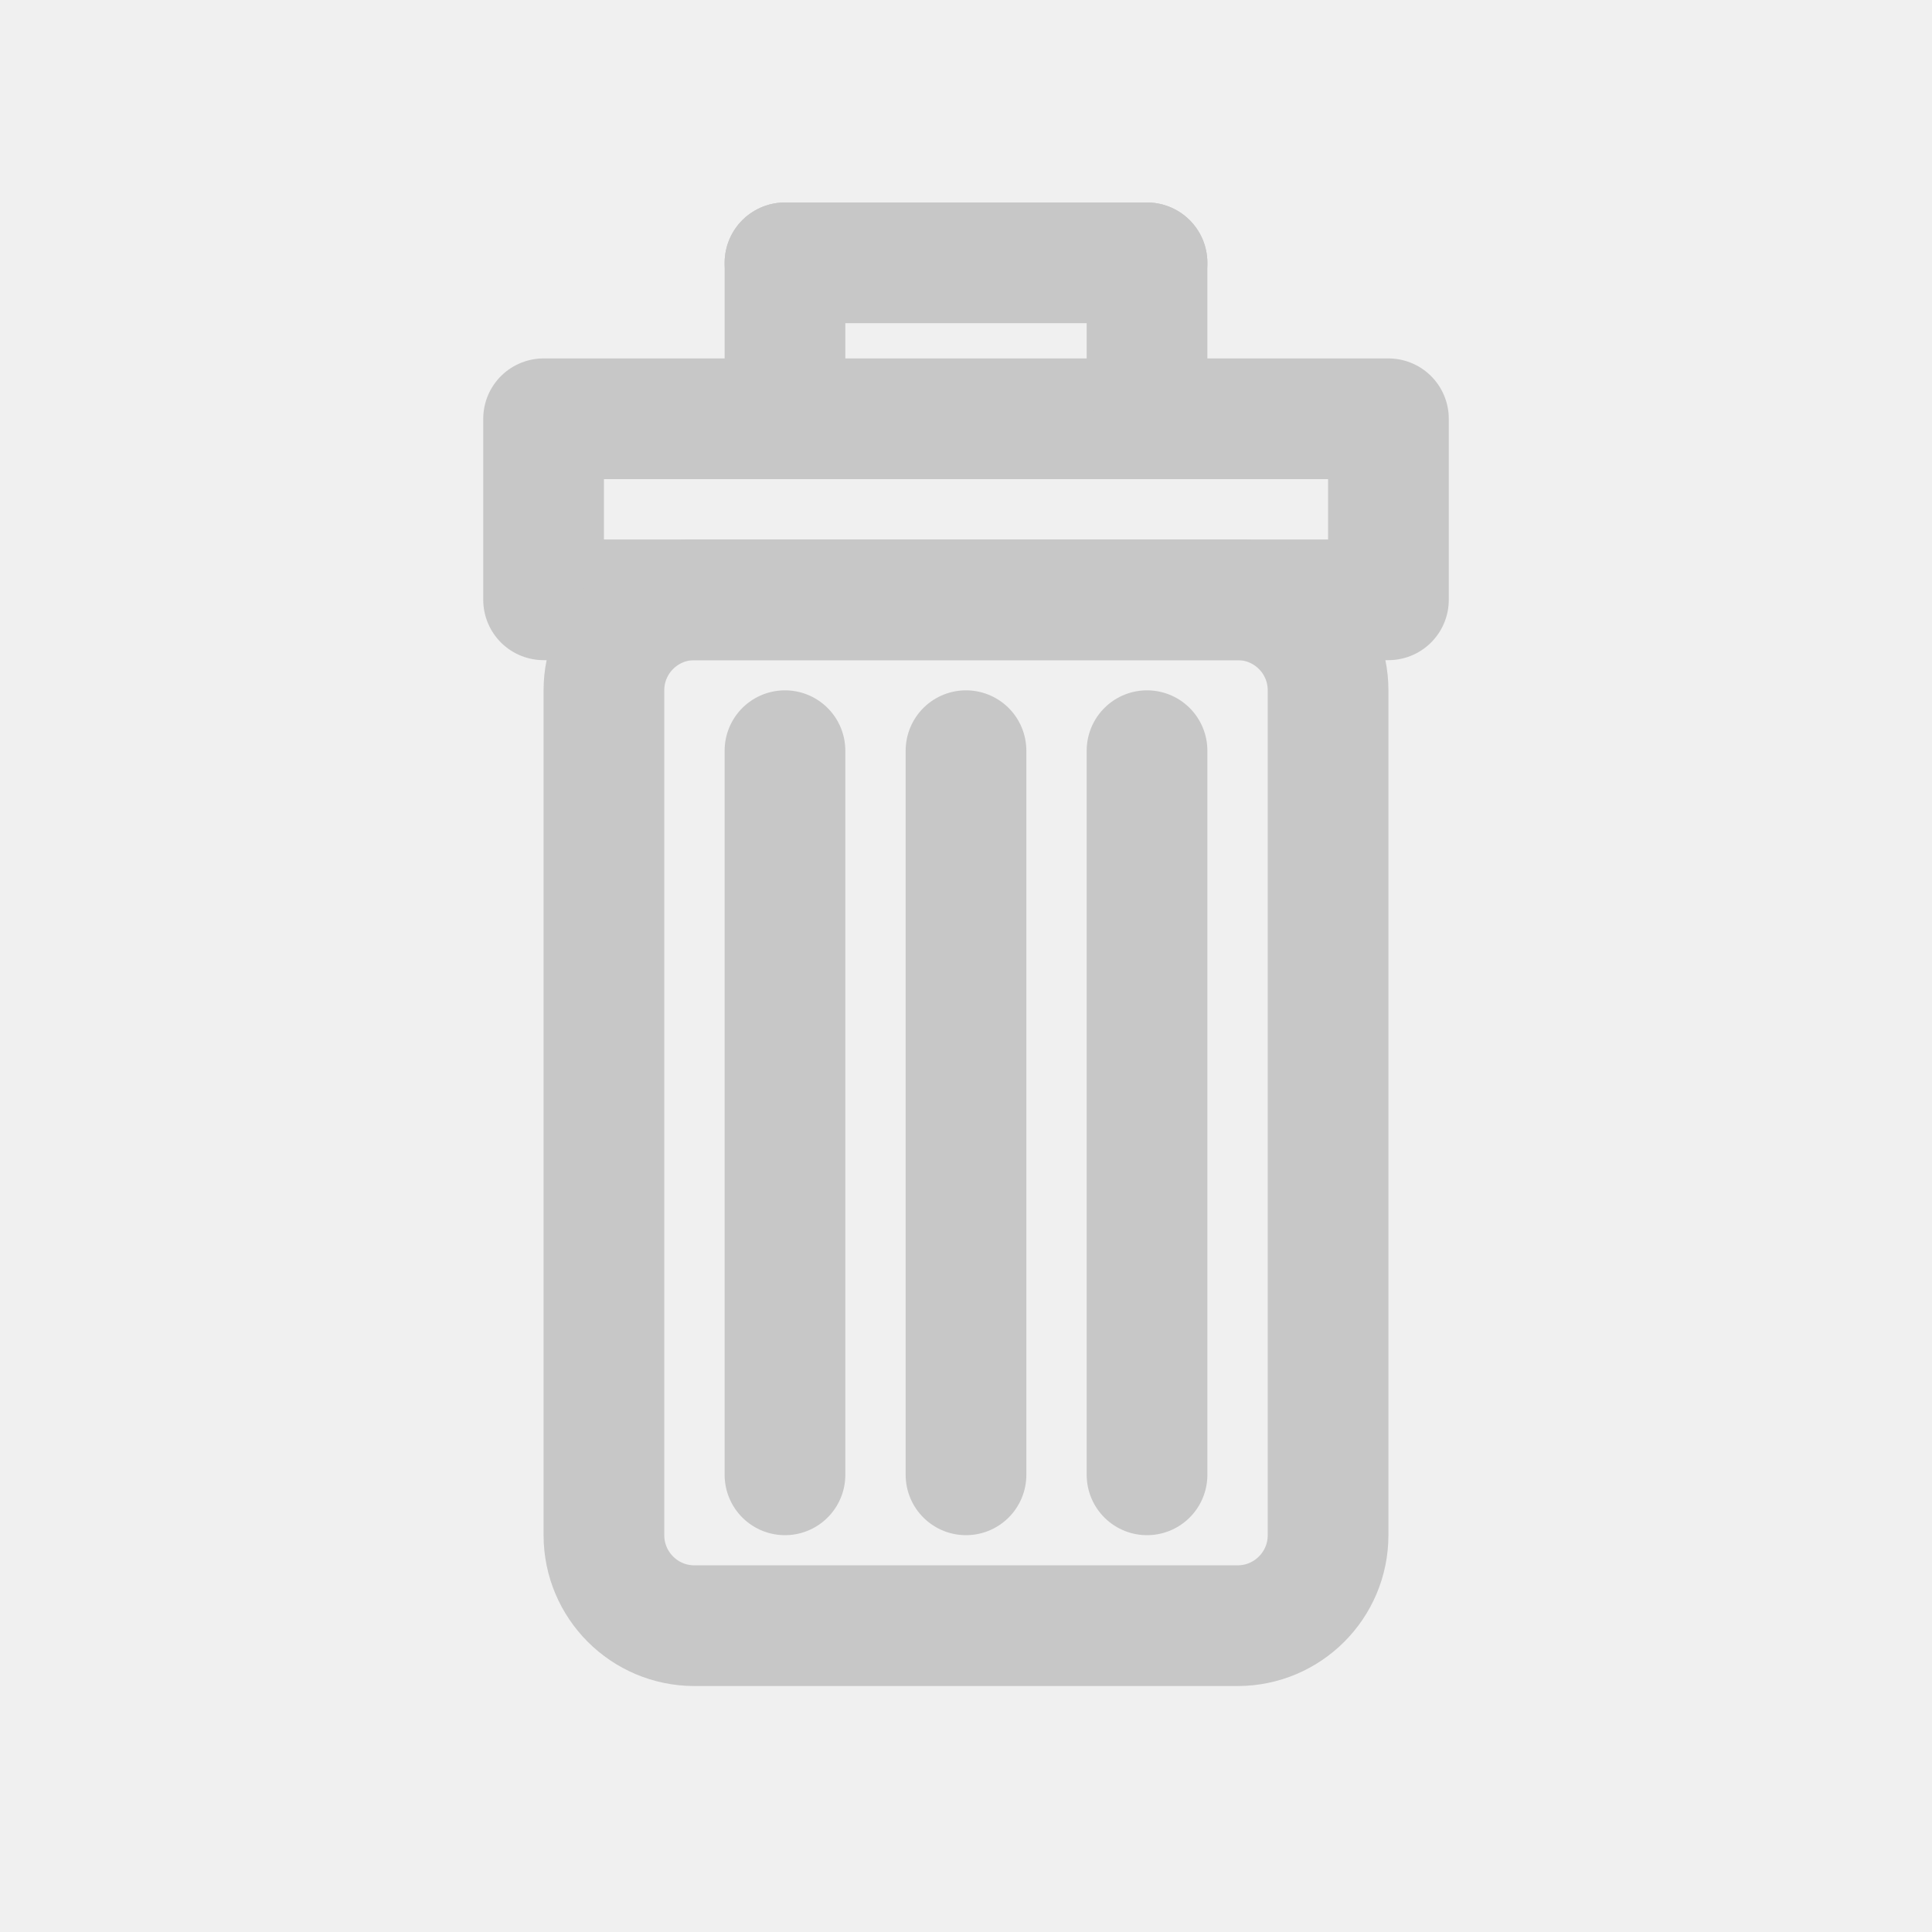
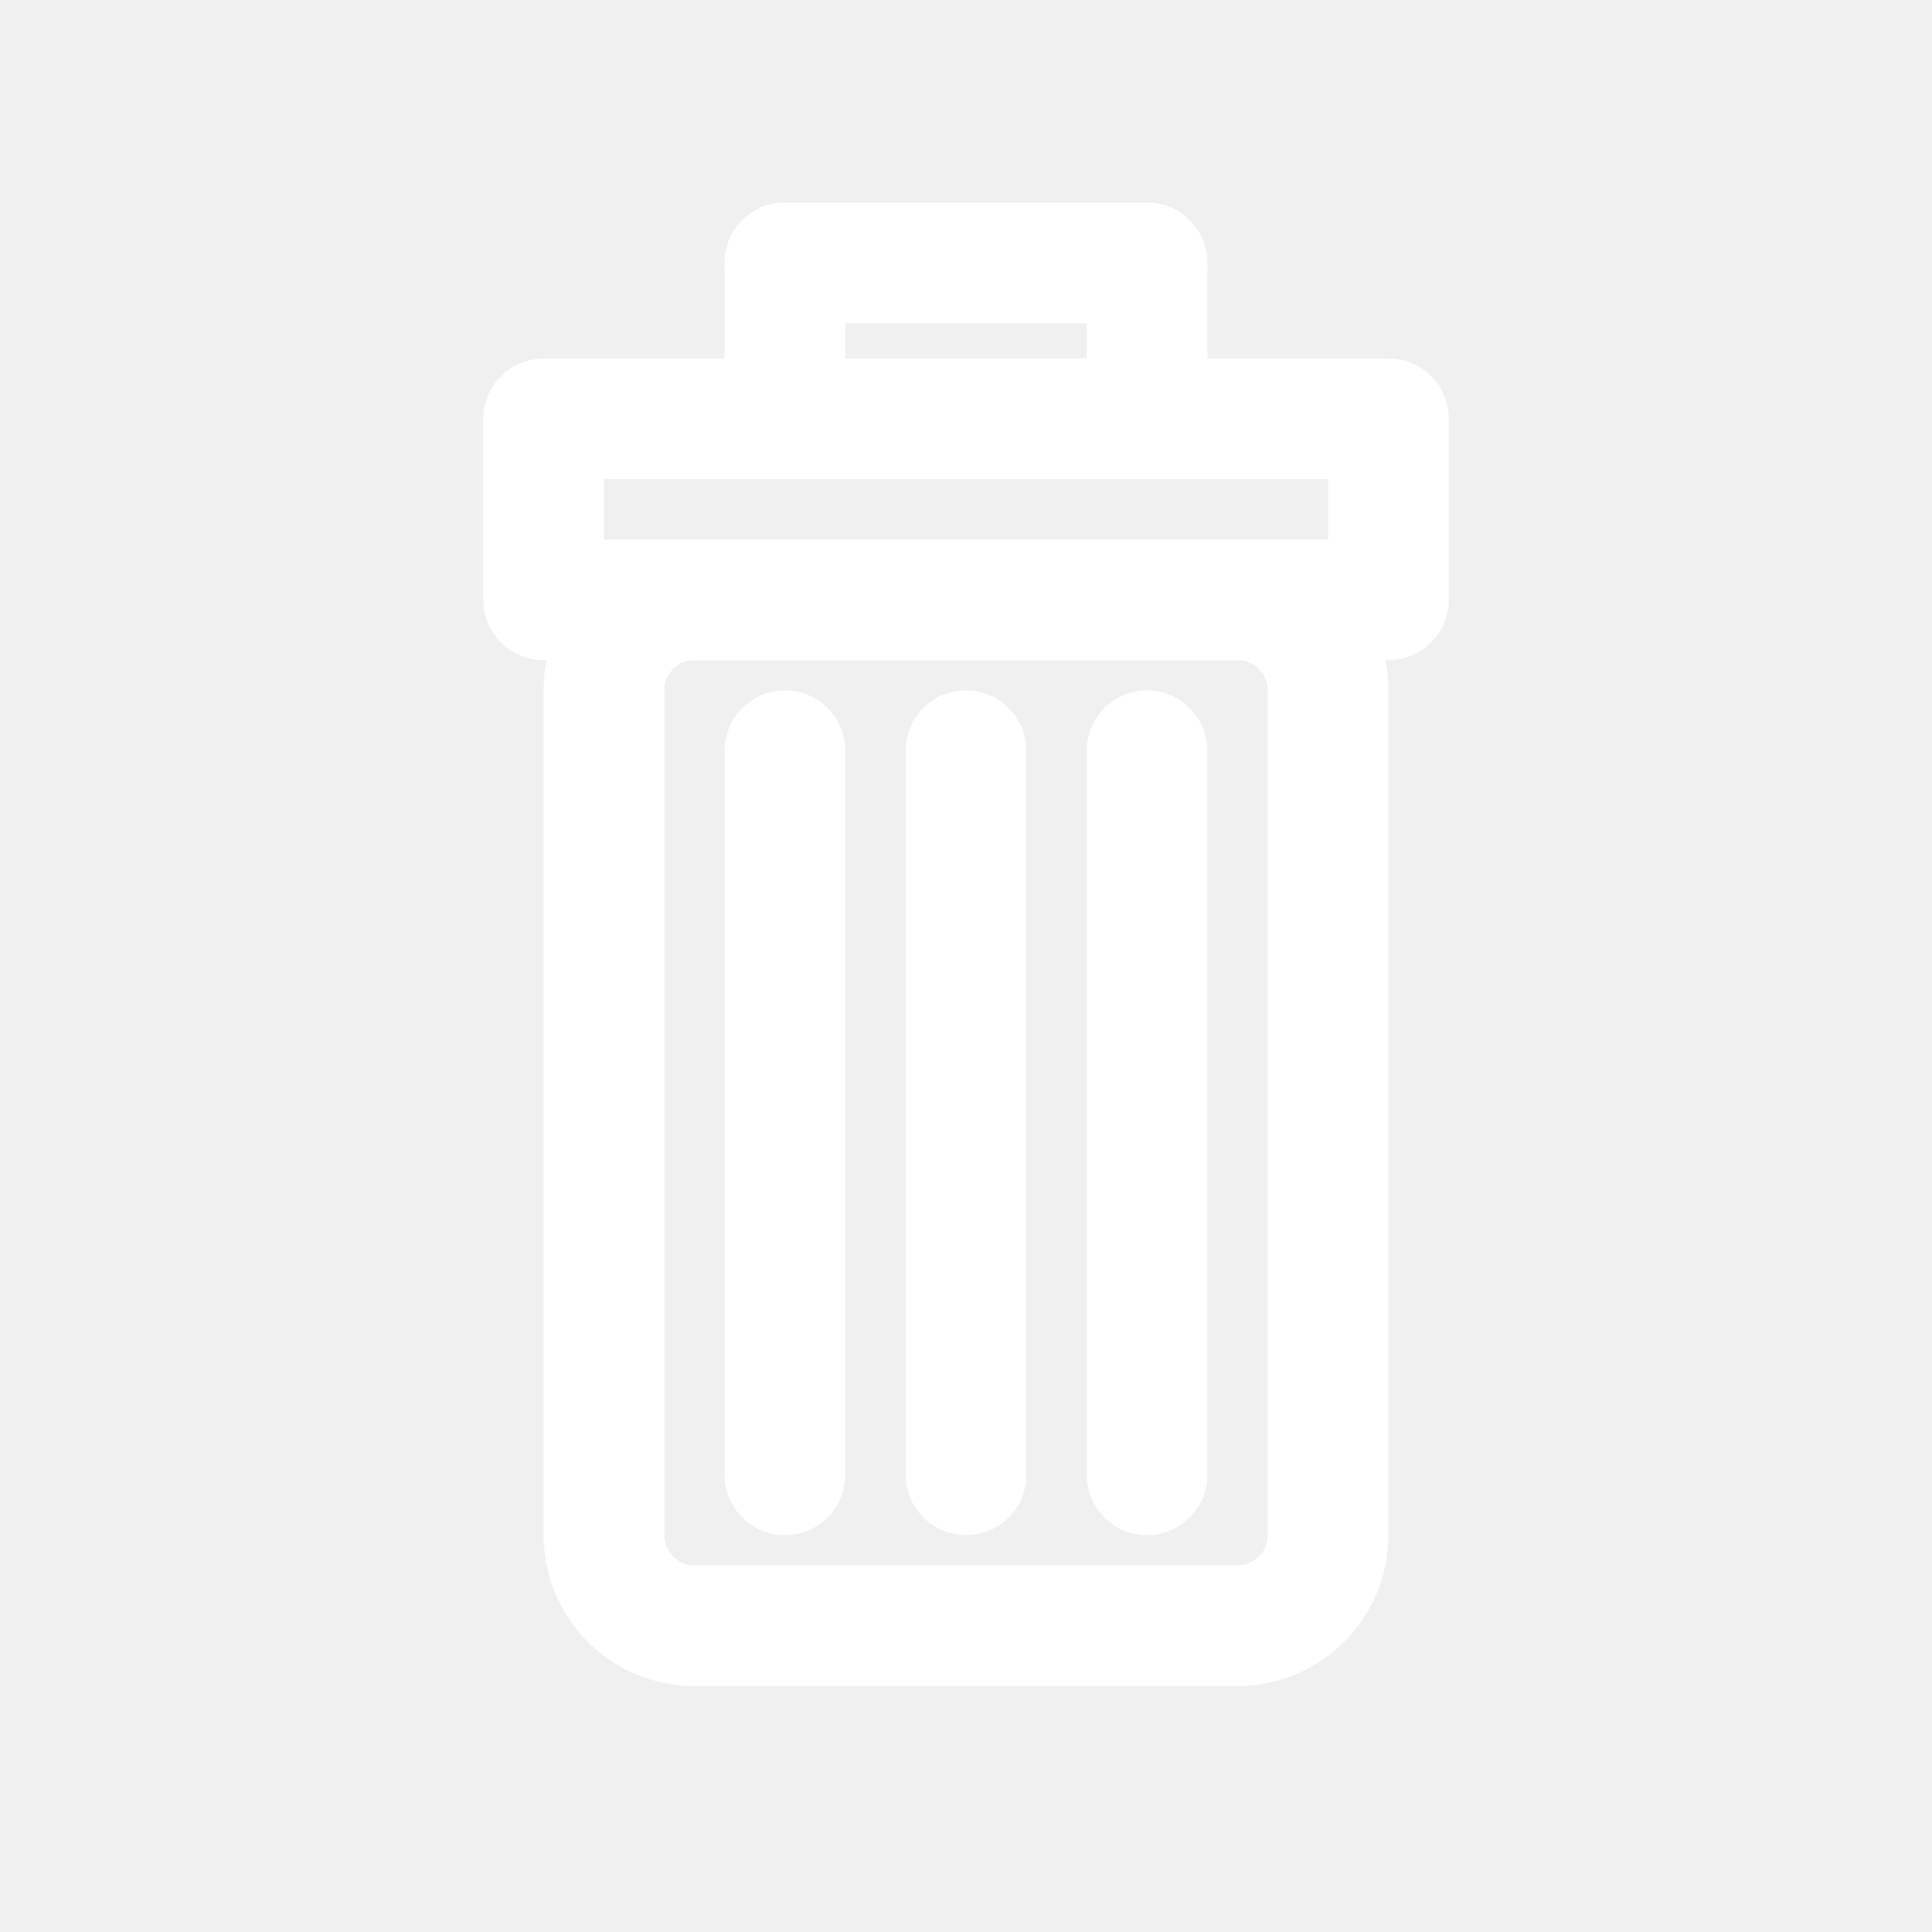
<svg xmlns="http://www.w3.org/2000/svg" width="100" height="100" viewBox="0 0 100 100" fill="none" stroke="#000000" stroke-width="4" stroke-linecap="round" stroke-linejoin="round" version="1.1" id="svg18">
  <defs id="defs22" />
-   <rect x="28.136" y="21.676" width="43.729" height="9.37" id="rect2" style="fill:none;fill-opacity:1;stroke:#c7c7c7;stroke-width:6.247;stroke-opacity:1" />
-   <rect x="31.259" y="31.046" width="37.482" height="53.099" rx="4.685" ry="4.685" id="rect4" style="fill:none;fill-opacity:1;stroke:#c7c7c7;stroke-width:6.247;stroke-opacity:1" />
-   <line x1="40.63" y1="19.851" x2="40.63" y2="13.604" id="line6" style="fill:none;fill-opacity:1;stroke:#c7c7c7;stroke-width:6.247;stroke-opacity:1" />
-   <line x1="59.37" y1="19.851" x2="59.37" y2="13.604" id="line8" style="fill:none;fill-opacity:1;stroke:#c7c7c7;stroke-width:6.247;stroke-opacity:1" />
-   <line x1="40.63" y1="13.604" x2="59.37" y2="13.604" id="line10" style="fill:none;fill-opacity:1;stroke:#c7c7c7;stroke-width:6.247;stroke-opacity:1" />
-   <line x1="40.63" y1="38.855" x2="40.63" y2="76.337" id="line12" style="fill:none;fill-opacity:1;stroke:#c7c7c7;stroke-width:6.247;stroke-opacity:1" />
-   <line x1="50" y1="38.855" x2="50" y2="76.337" id="line14" style="fill:none;fill-opacity:1;stroke:#c7c7c7;stroke-width:6.247;stroke-opacity:1" />
-   <line x1="59.37" y1="38.855" x2="59.37" y2="76.337" id="line16" style="fill:none;fill-opacity:1;stroke:#c7c7c7;stroke-width:6.247;stroke-opacity:1" />
+   <rect x="28.136" y="21.676" width="43.729" height="9.37" id="rect2" style="fill:none;fill-opacity:1;stroke:#ffffff;stroke-width:6.247;stroke-opacity:1" />
+   <rect x="31.259" y="31.046" width="37.482" height="53.099" rx="4.685" ry="4.685" id="rect4" style="fill:none;fill-opacity:1;stroke:#ffffff;stroke-width:6.247;stroke-opacity:1" />
+   <line x1="40.63" y1="19.851" x2="40.63" y2="13.604" id="line6" style="fill:none;fill-opacity:1;stroke:#ffffff;stroke-width:6.247;stroke-opacity:1" />
+   <line x1="59.37" y1="19.851" x2="59.37" y2="13.604" id="line8" style="fill:none;fill-opacity:1;stroke:#ffffff;stroke-width:6.247;stroke-opacity:1" />
+   <line x1="40.63" y1="13.604" x2="59.37" y2="13.604" id="line10" style="fill:none;fill-opacity:1;stroke:#ffffff;stroke-width:6.247;stroke-opacity:1" />
+   <line x1="40.63" y1="38.855" x2="40.63" y2="76.337" id="line12" style="fill:none;fill-opacity:1;stroke:#ffffff;stroke-width:6.247;stroke-opacity:1" />
+   <line x1="50" y1="38.855" x2="50" y2="76.337" id="line14" style="fill:none;fill-opacity:1;stroke:#ffffff;stroke-width:6.247;stroke-opacity:1" />
+   <line x1="59.37" y1="38.855" x2="59.37" y2="76.337" id="line16" style="fill:none;fill-opacity:1;stroke:#ffffff;stroke-width:6.247;stroke-opacity:1" />
</svg>
